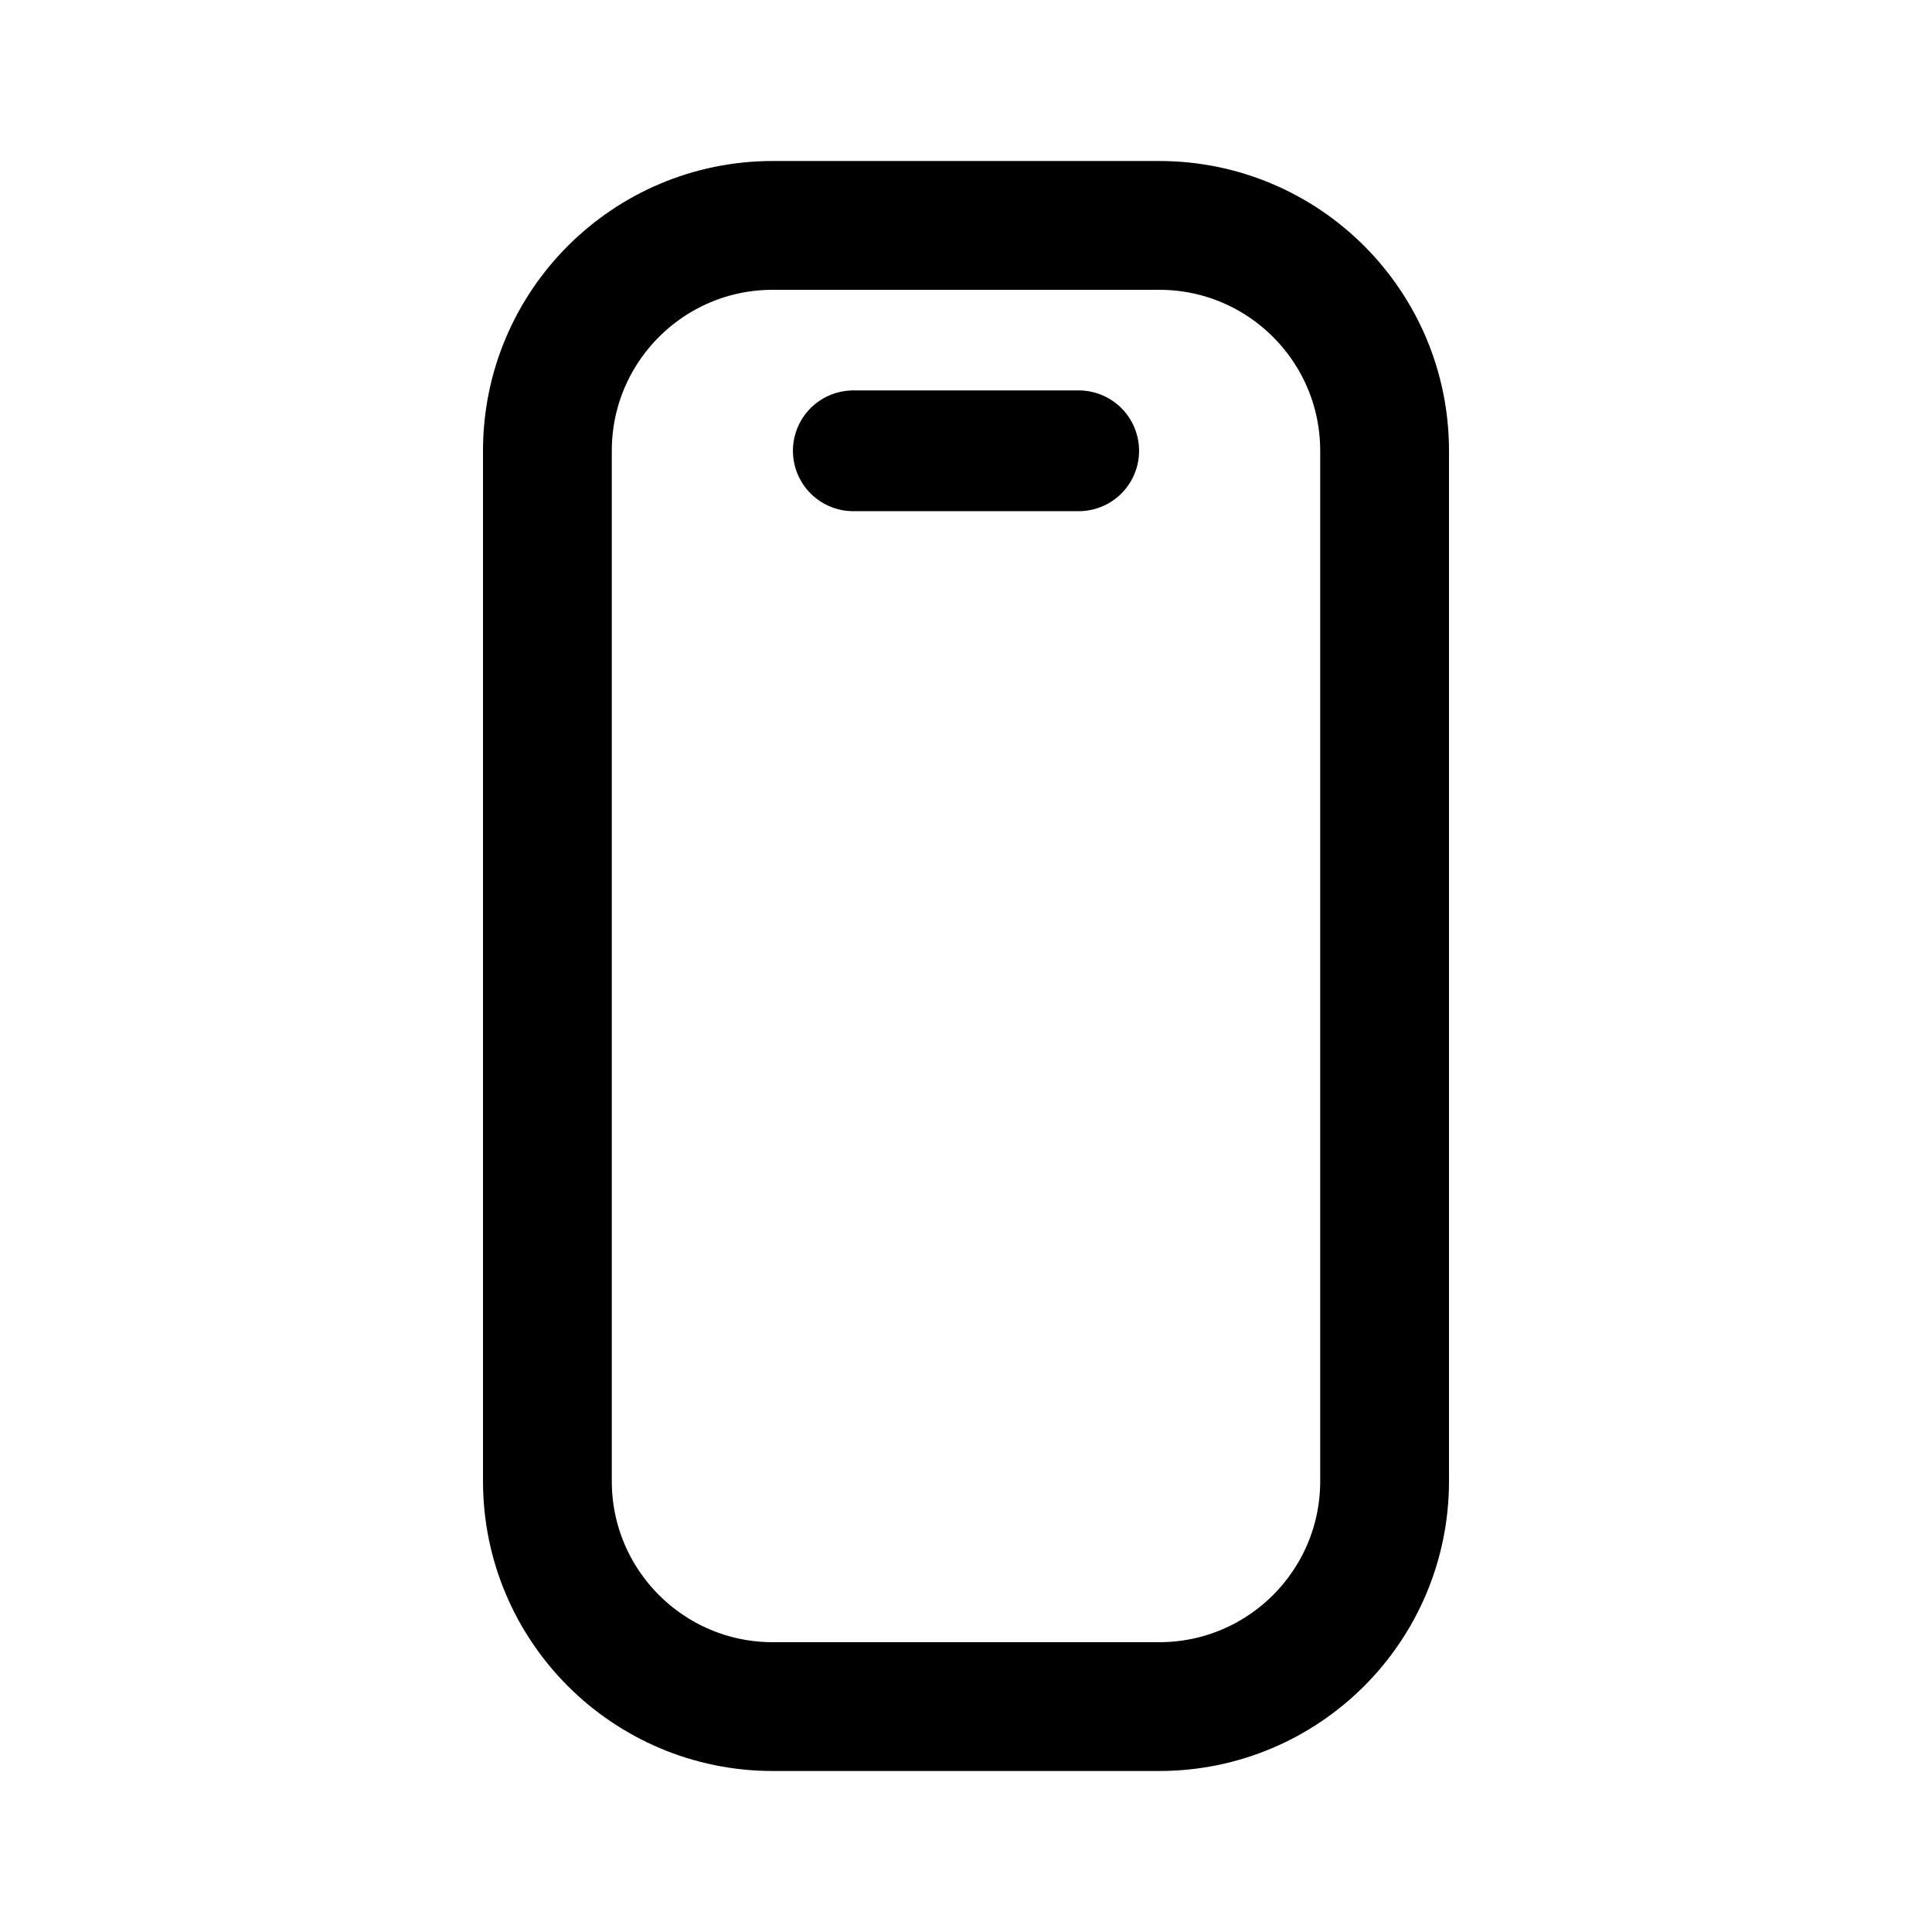
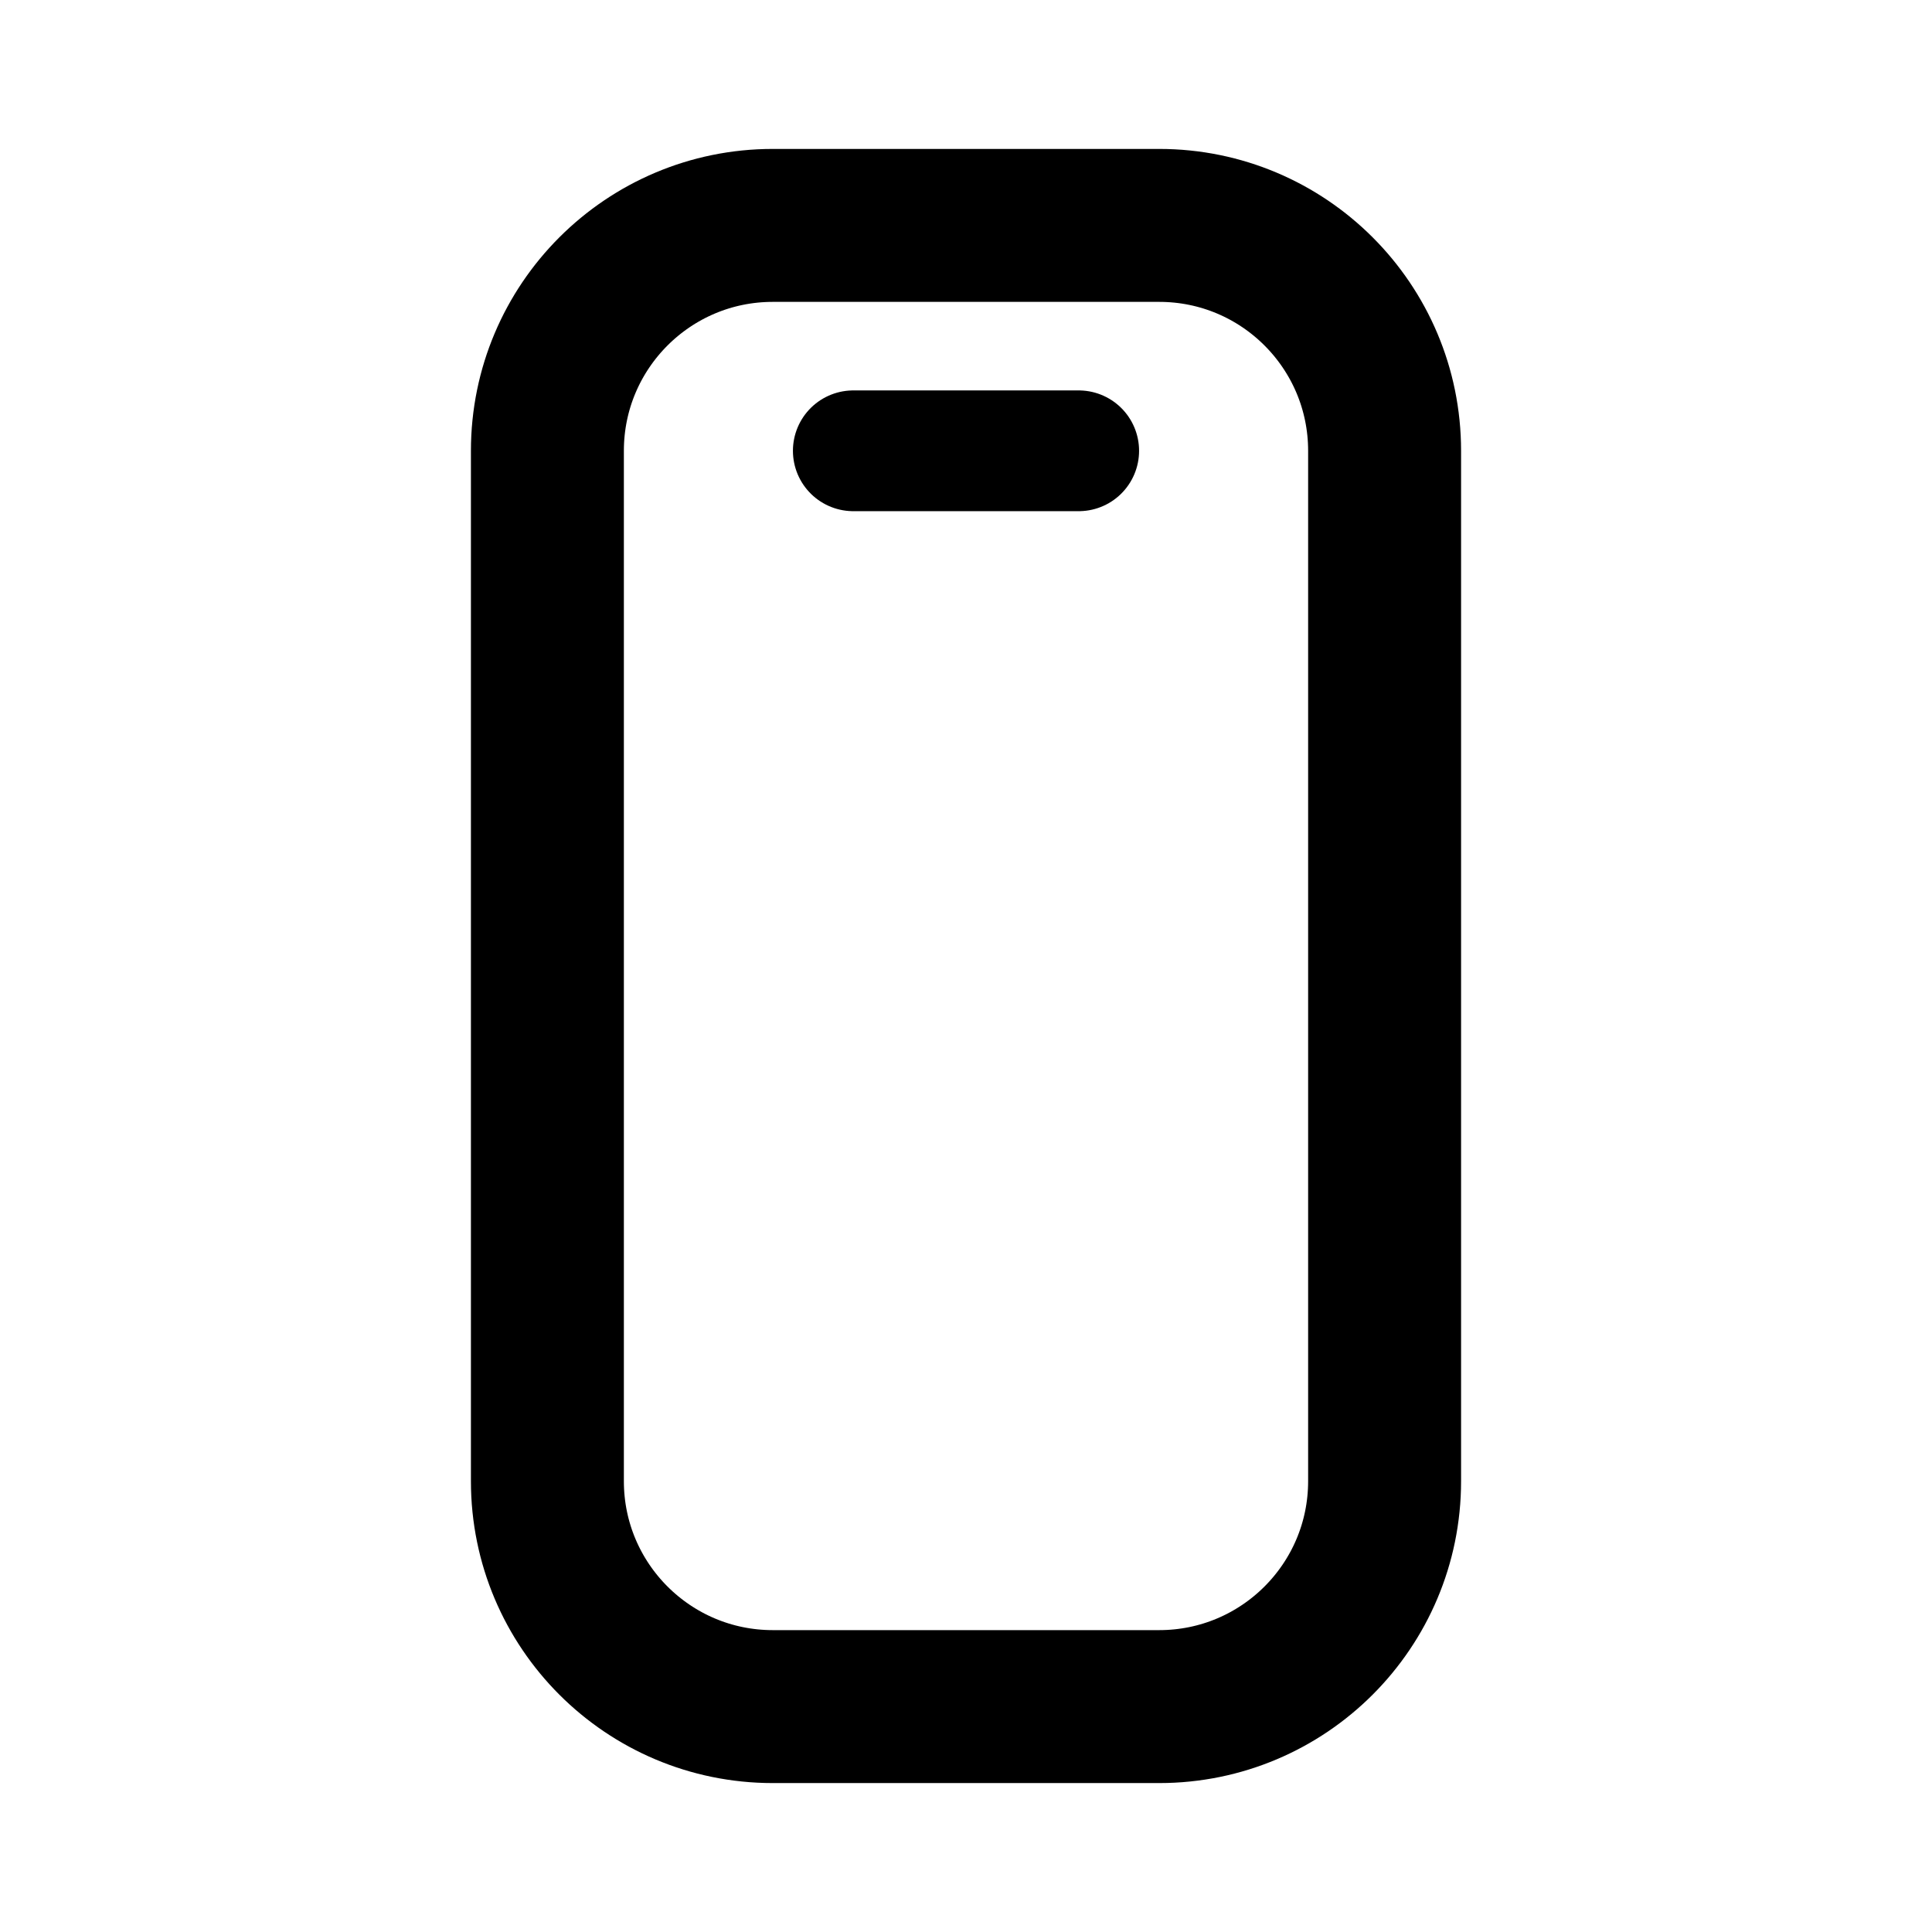
- <svg xmlns="http://www.w3.org/2000/svg" viewBox="0 0 24 24" width="24" height="24" fill="none" stroke="currentColor" stroke-width="1.6" stroke-linecap="round" stroke-linejoin="round">
+ <svg xmlns="http://www.w3.org/2000/svg" viewBox="0 0 24 24" width="24" height="24" fill="none" stroke="currentColor" stroke-width="1.9" stroke-linecap="round" stroke-linejoin="round">
  <rect x="6.8" y="2.8" width="10.4" height="18.4" rx="2.8" />
  <path d="M10.6 5.6h2.8" stroke-width="1.5" />
</svg>
